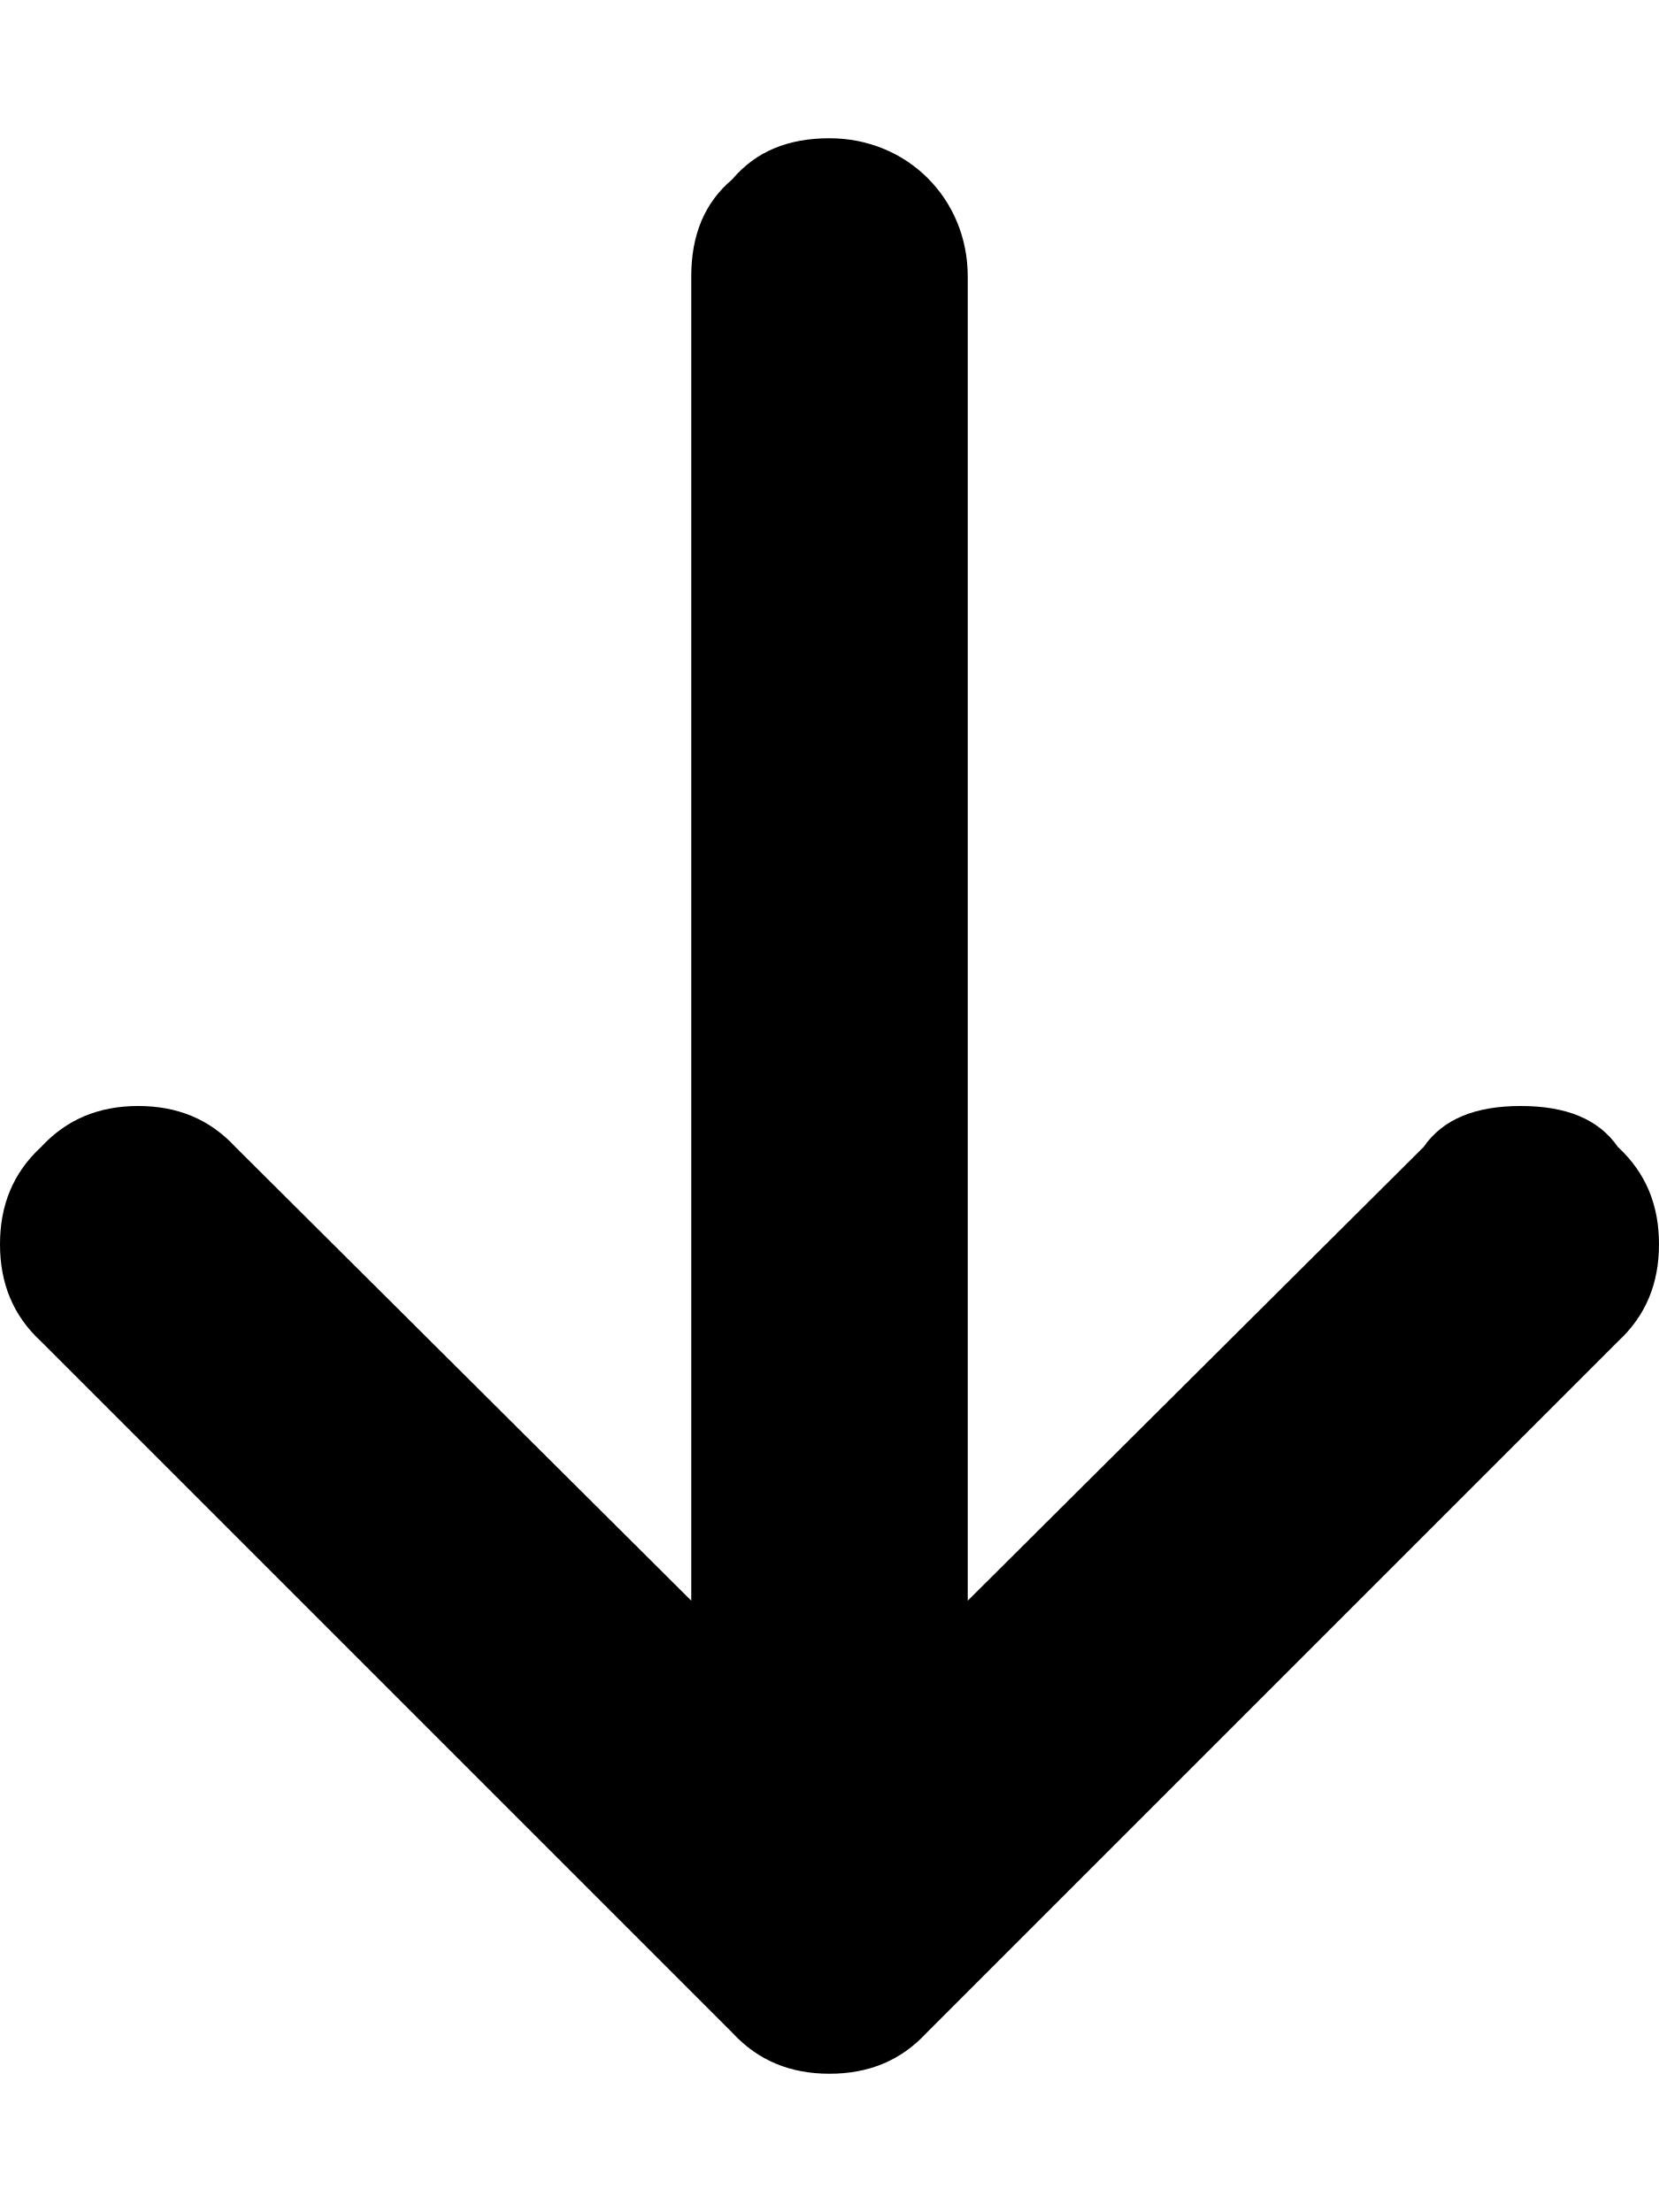
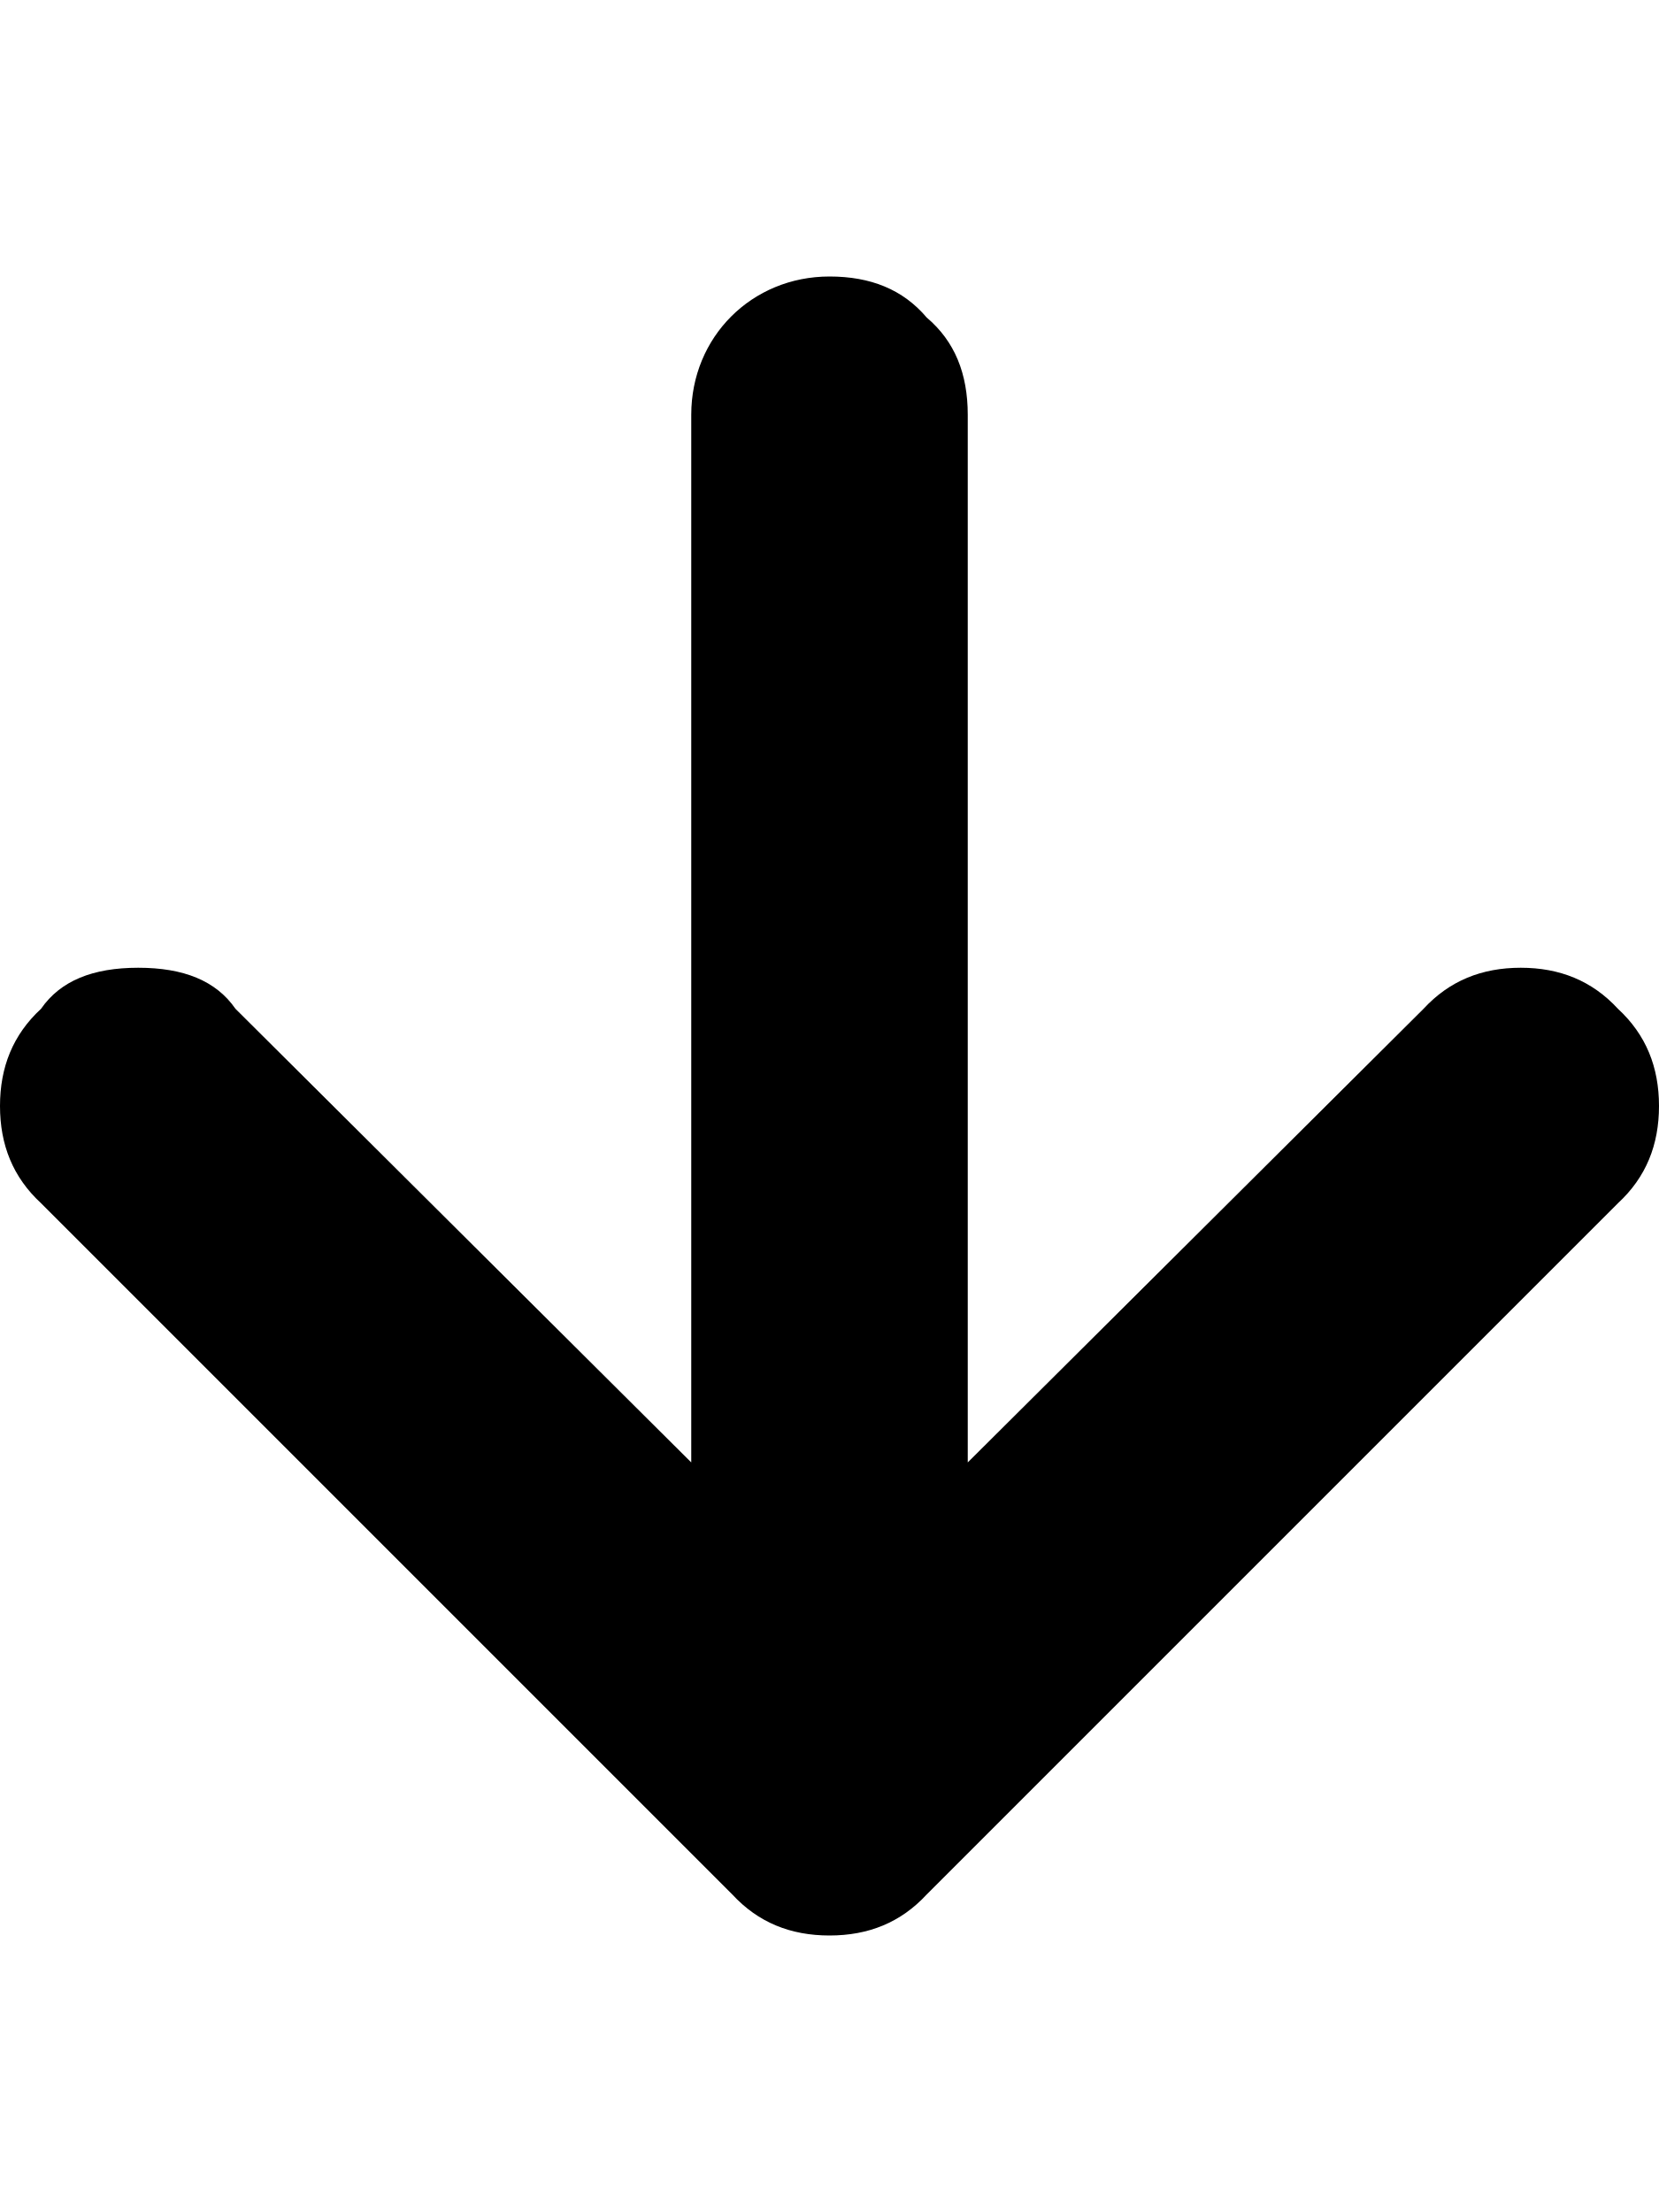
<svg xmlns="http://www.w3.org/2000/svg" version="1.1" id="Layer_1" x="0px" y="0px" width="768px" height="1024px" viewBox="0 0 768 1024" enable-background="new 0 0 768 1024" xml:space="preserve">
-   <path d="M19,531C6,543,0,558,0,576s6,33,19,45l320,320c12,13,27,19,45,19s33-6,45-19l320-320c13-12,19-27,19-45s-6-33-19-45  c-9-13-24-19-45-19s-36,6-45,19L448,741V128c0-36-28-64-64-64c-19,0-34,6-45,19c-13,11-19,26-19,45v613L109,531c-12-13-27-19-45-19  S31,518,19,531z" />
+   <path d="M749,467c13,12,19,27,19,45s-6,33-19,45L429,877c-12,13-27,19-45,19s-33-6-45-19L19,557C6,545,0,530,0,512s6-33,19-45  c9-13,24-19,45-19s36,6,45,19l211,210V192c0-36,28-64,64-64c19,0,34,6,45,19c13,11,19,26,19,45v485l211-210c12-13,27-19,45-19  S737,454,749,467z" />
</svg>
